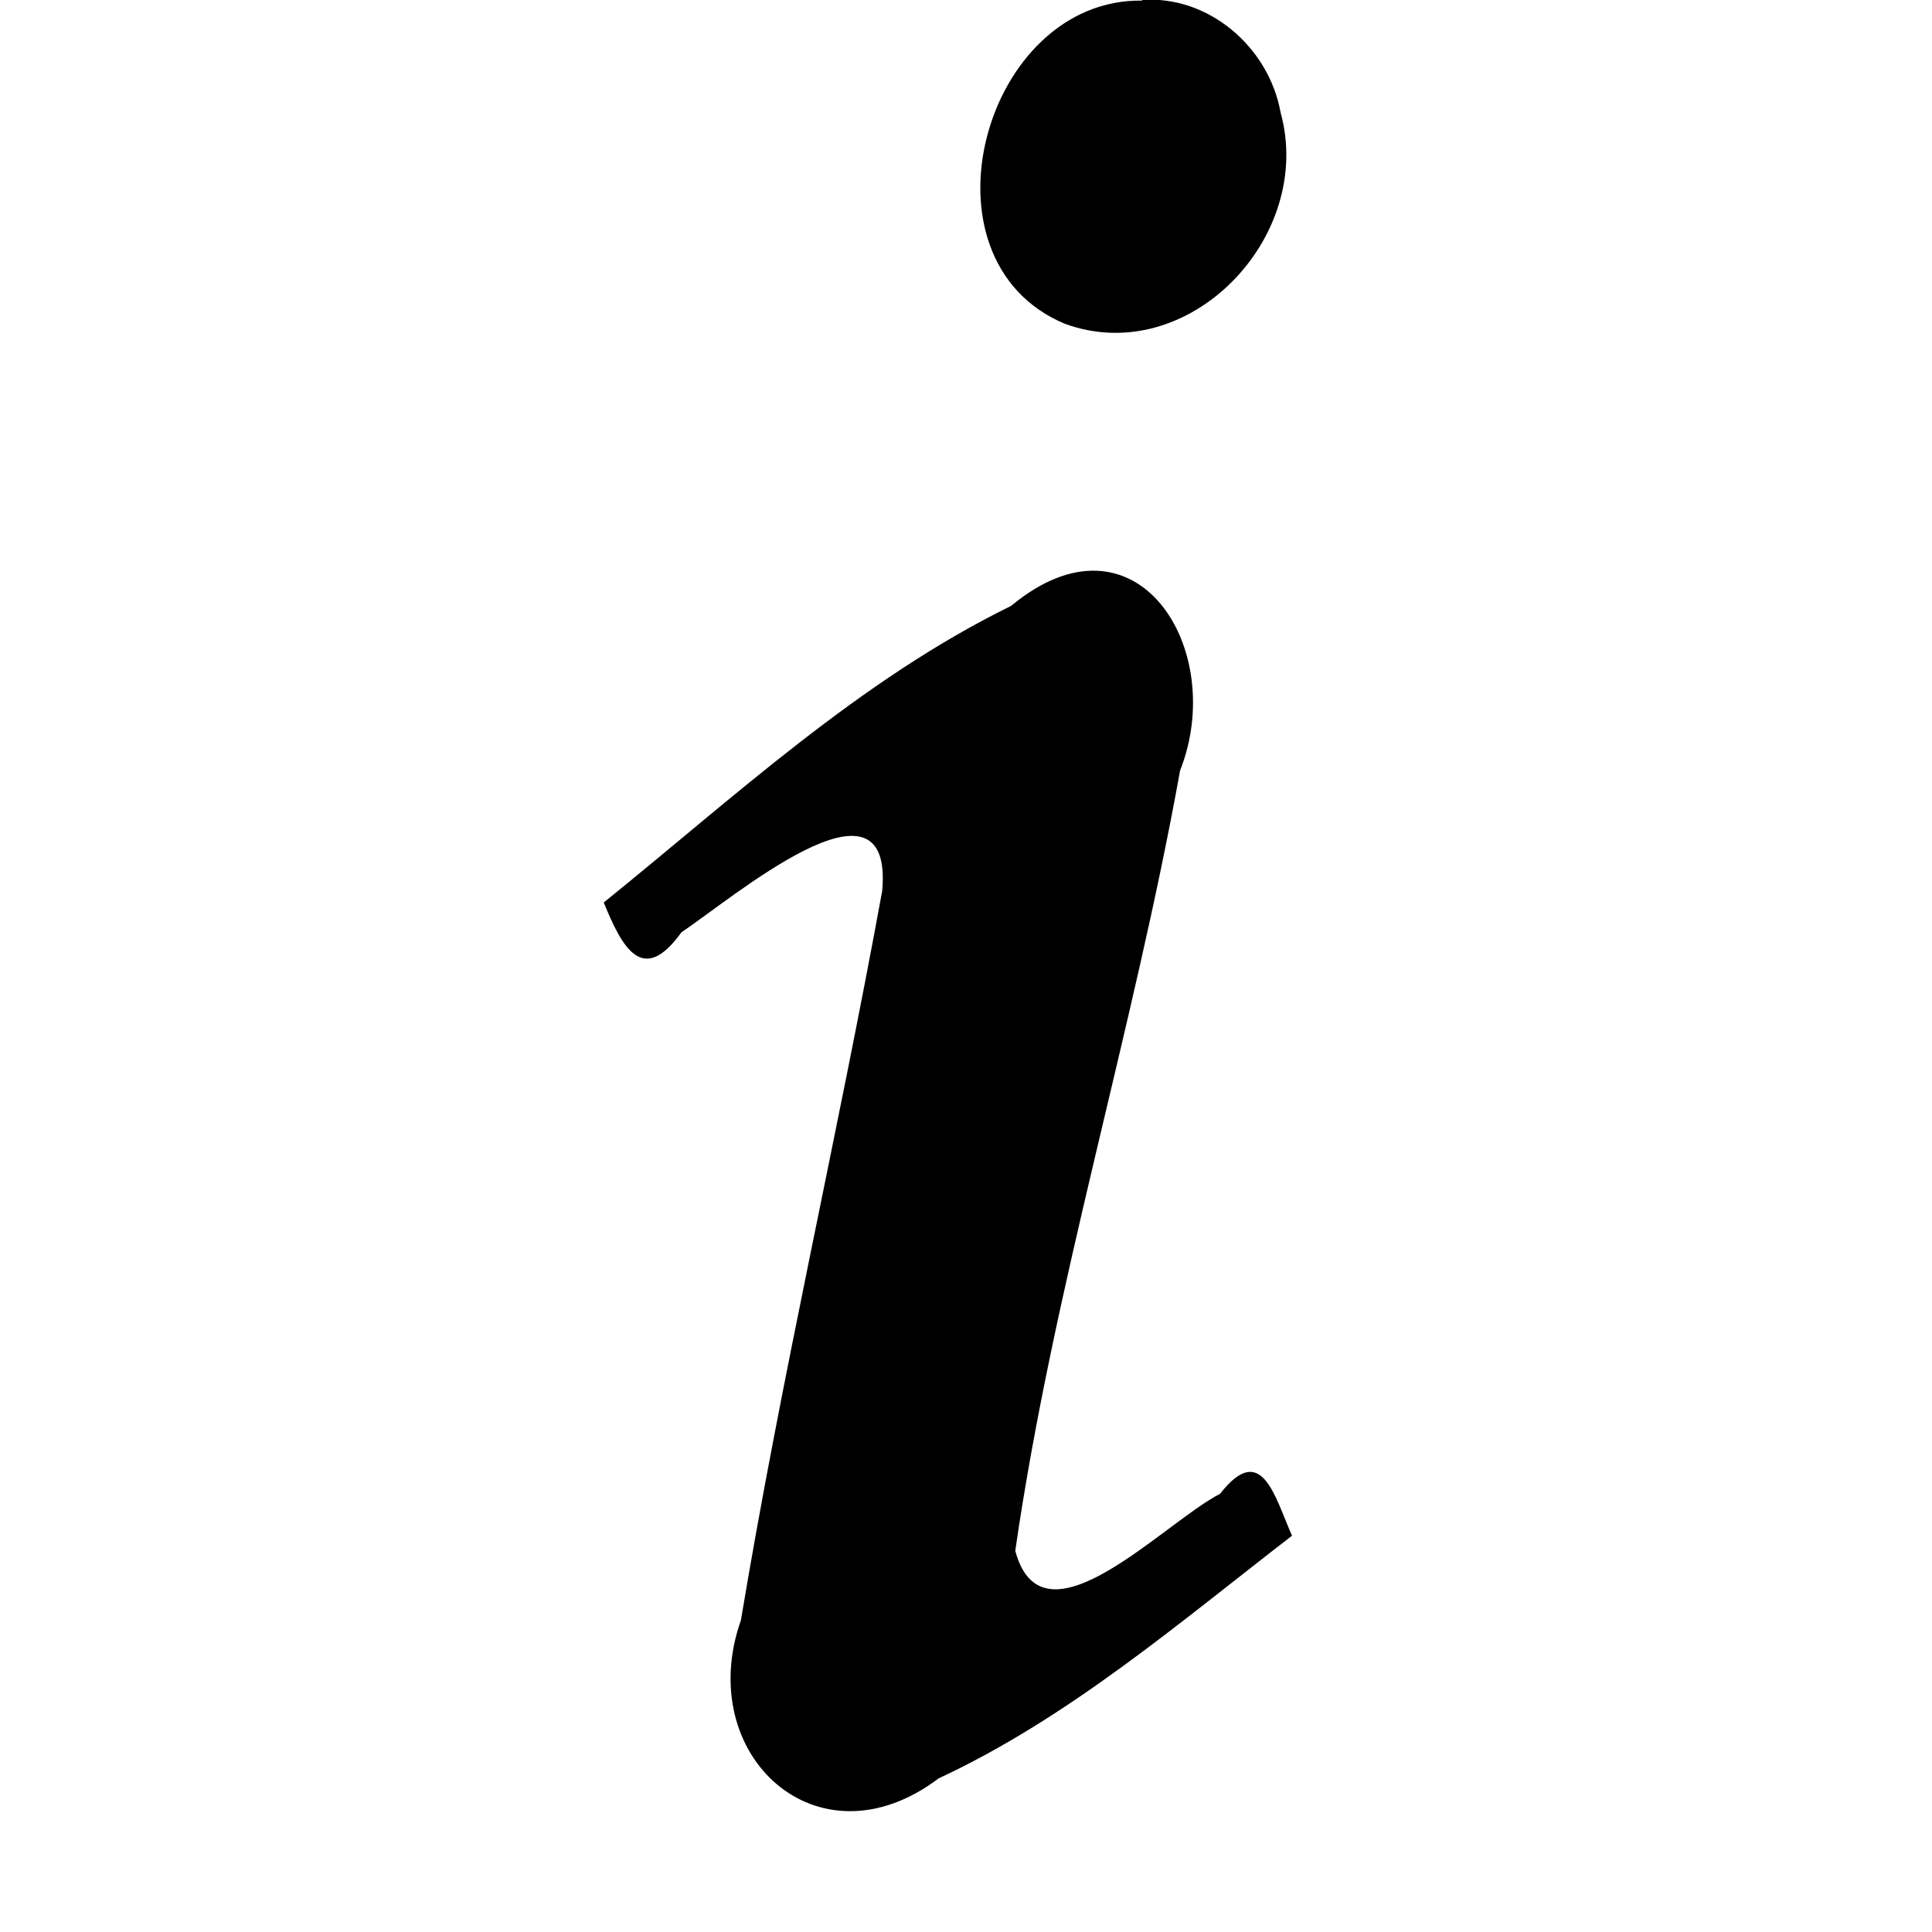
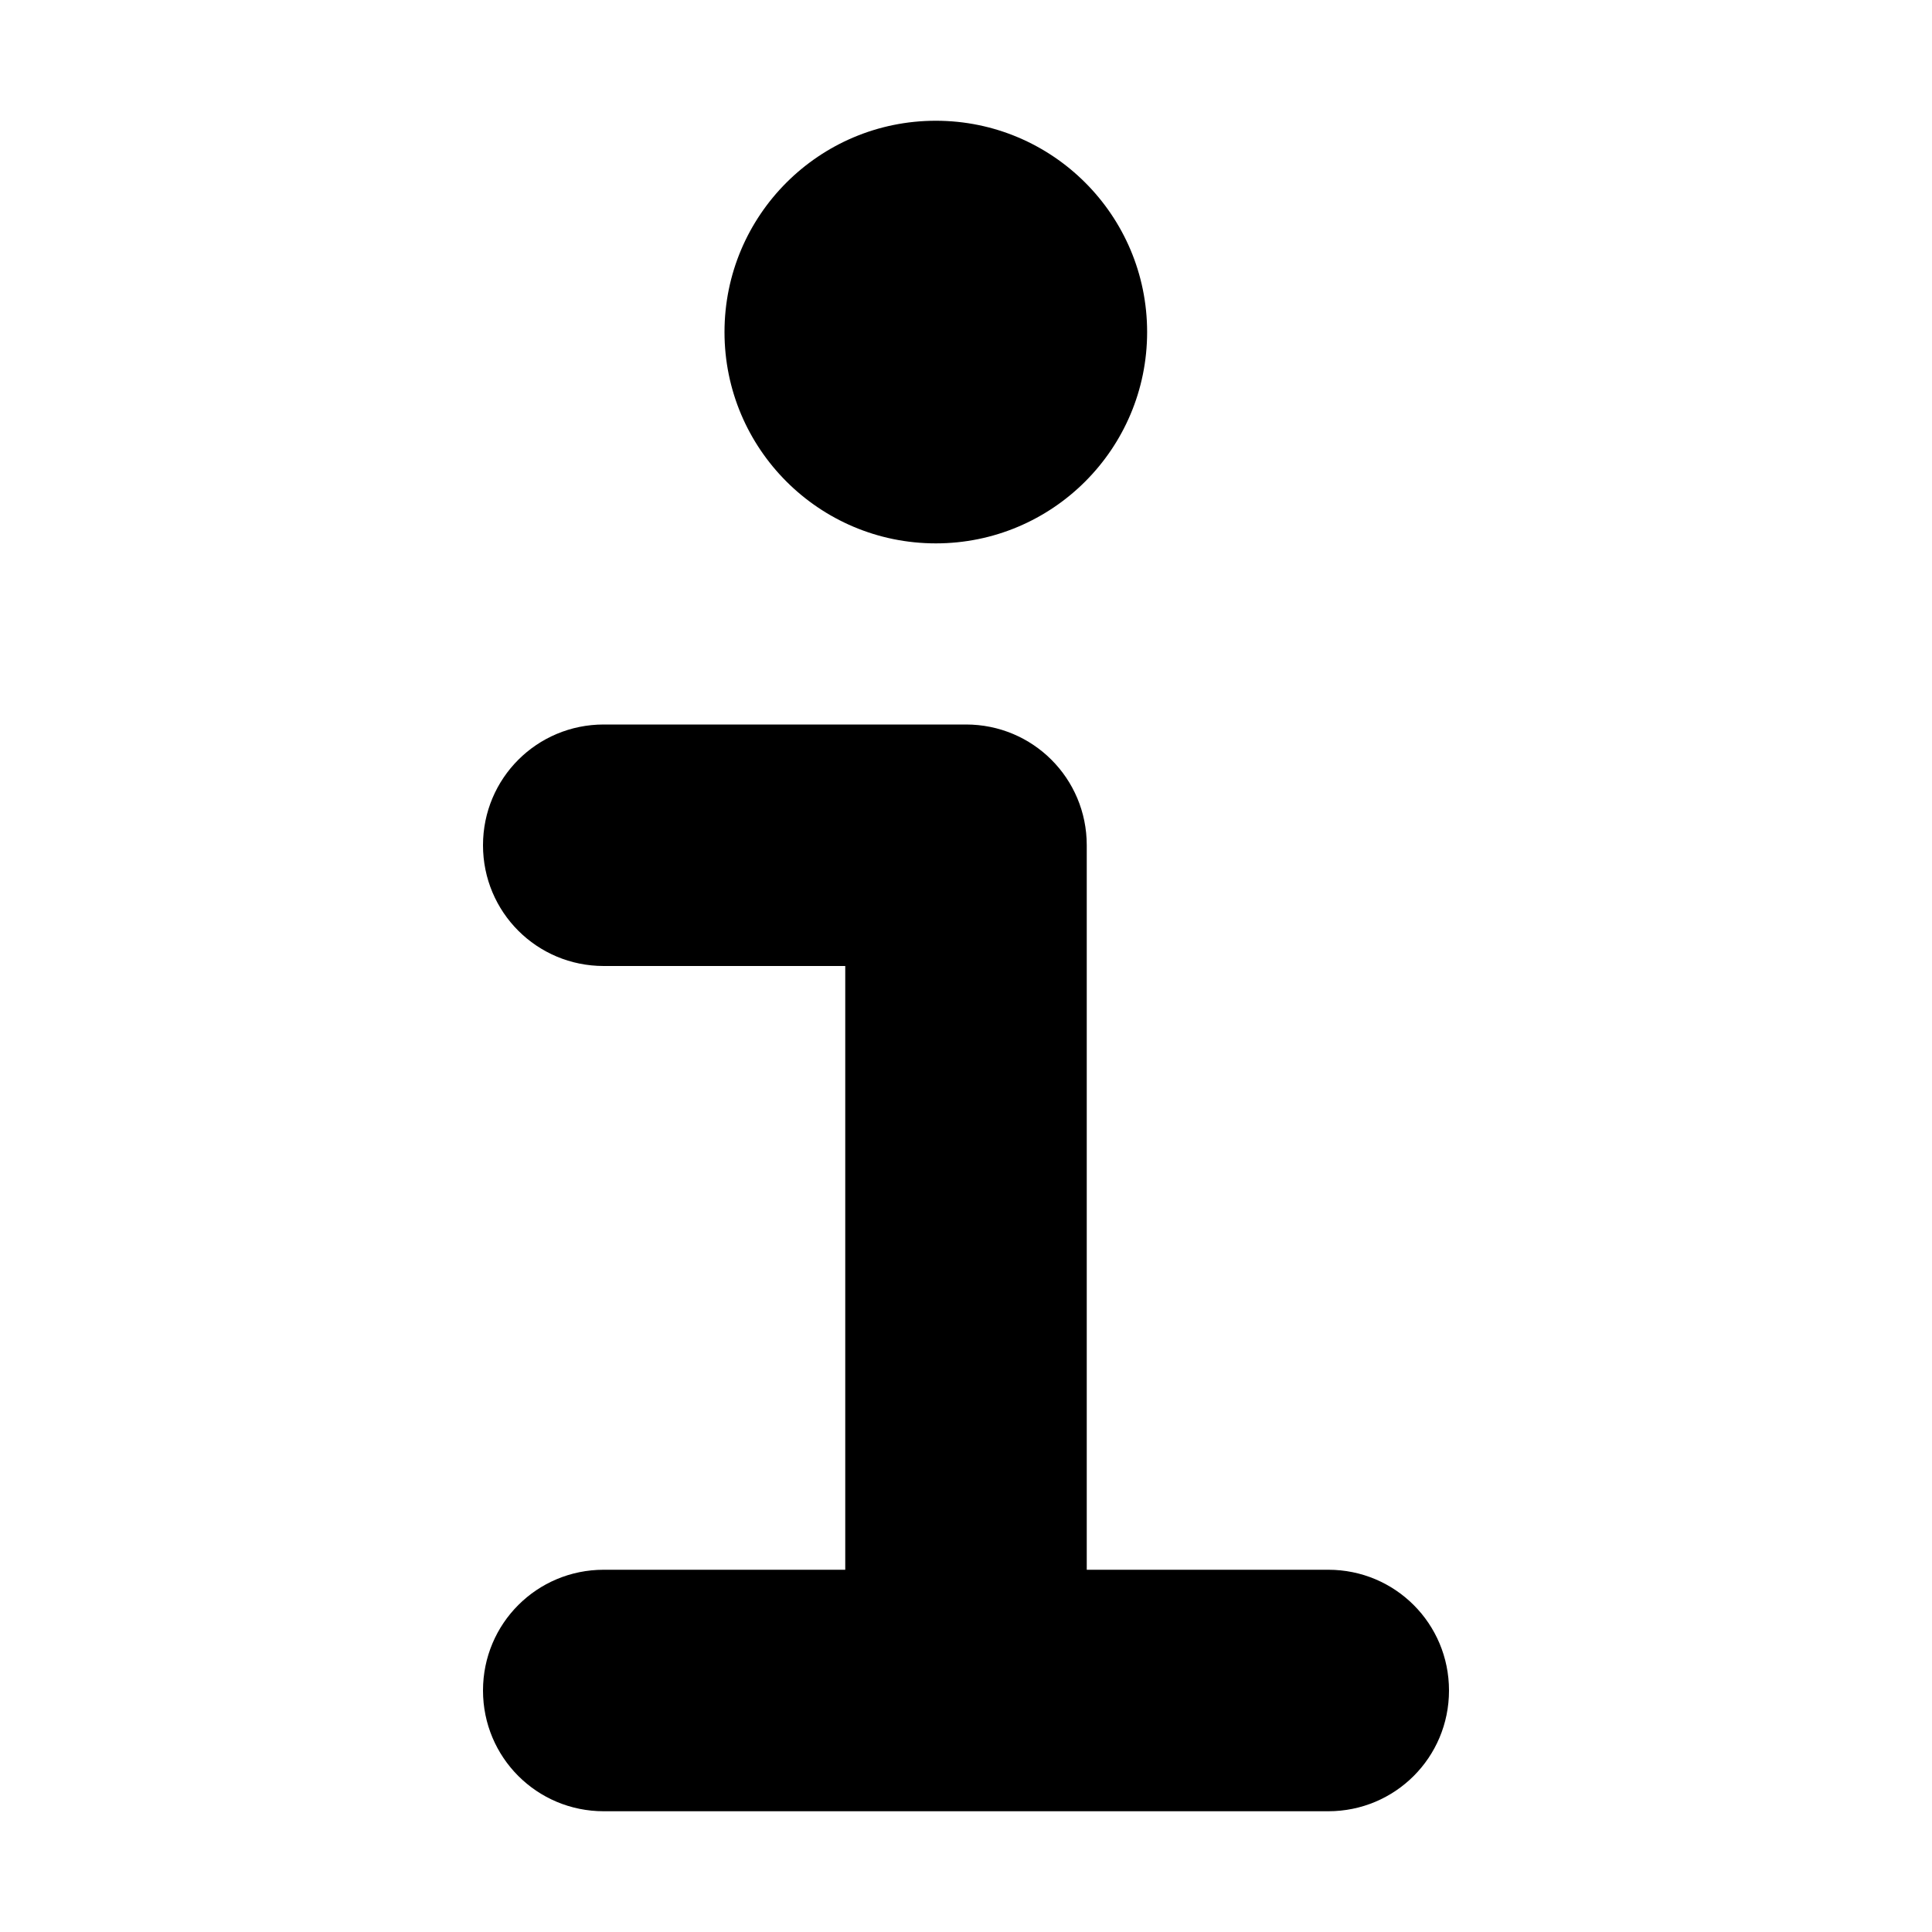
- <svg xmlns="http://www.w3.org/2000/svg" version="1.1" viewbox="0 0 16 16" width="16" height="16">
-   <path d="M5 7.474c.155.382.325.69.644.246.407-.268 1.76-1.427 1.662-.342-.368 2.017-.834 4.017-1.17 6.04-.393 1.114.634 2.067 1.637 1.31 1.078-.502 1.99-1.287 2.927-2.01-.144-.323-.25-.79-.596-.347-.468.24-1.47 1.318-1.696.472.315-2.18.975-4.295 1.365-6.462.397-1.005-.364-2.223-1.4-1.363C7.117 5.634 6.083 6.6 5 7.474zM9.46.005C8.15-.017 7.553 2.147 8.815 2.68c1.023.378 2.077-.714 1.79-1.75-.098-.542-.598-.97-1.147-.93z" />
+ <svg xmlns="http://www.w3.org/2000/svg" width="16" height="16" version="1.1" viewbox="0 0 16 16">
+   <path d="m7.75 1a1.75 1.75 0 0 0-1.75 1.75 1.75 1.75 0 0 0 1.75 1.75 1.75 1.75 0 0 0 1.75-1.75 1.75 1.75 0 0 0-1.75-1.75zm-2.75 5c-0.554 0-1 0.446-1 1s0.446 1 1 1h2v5h-2c-0.554 0-1 0.446-1 1s0.446 1 1 1h6c0.554 0 1-0.446 1-1s-0.446-1-1-1h-2v-6c0-0.554-0.446-1-1-1h-3z" />
</svg>
